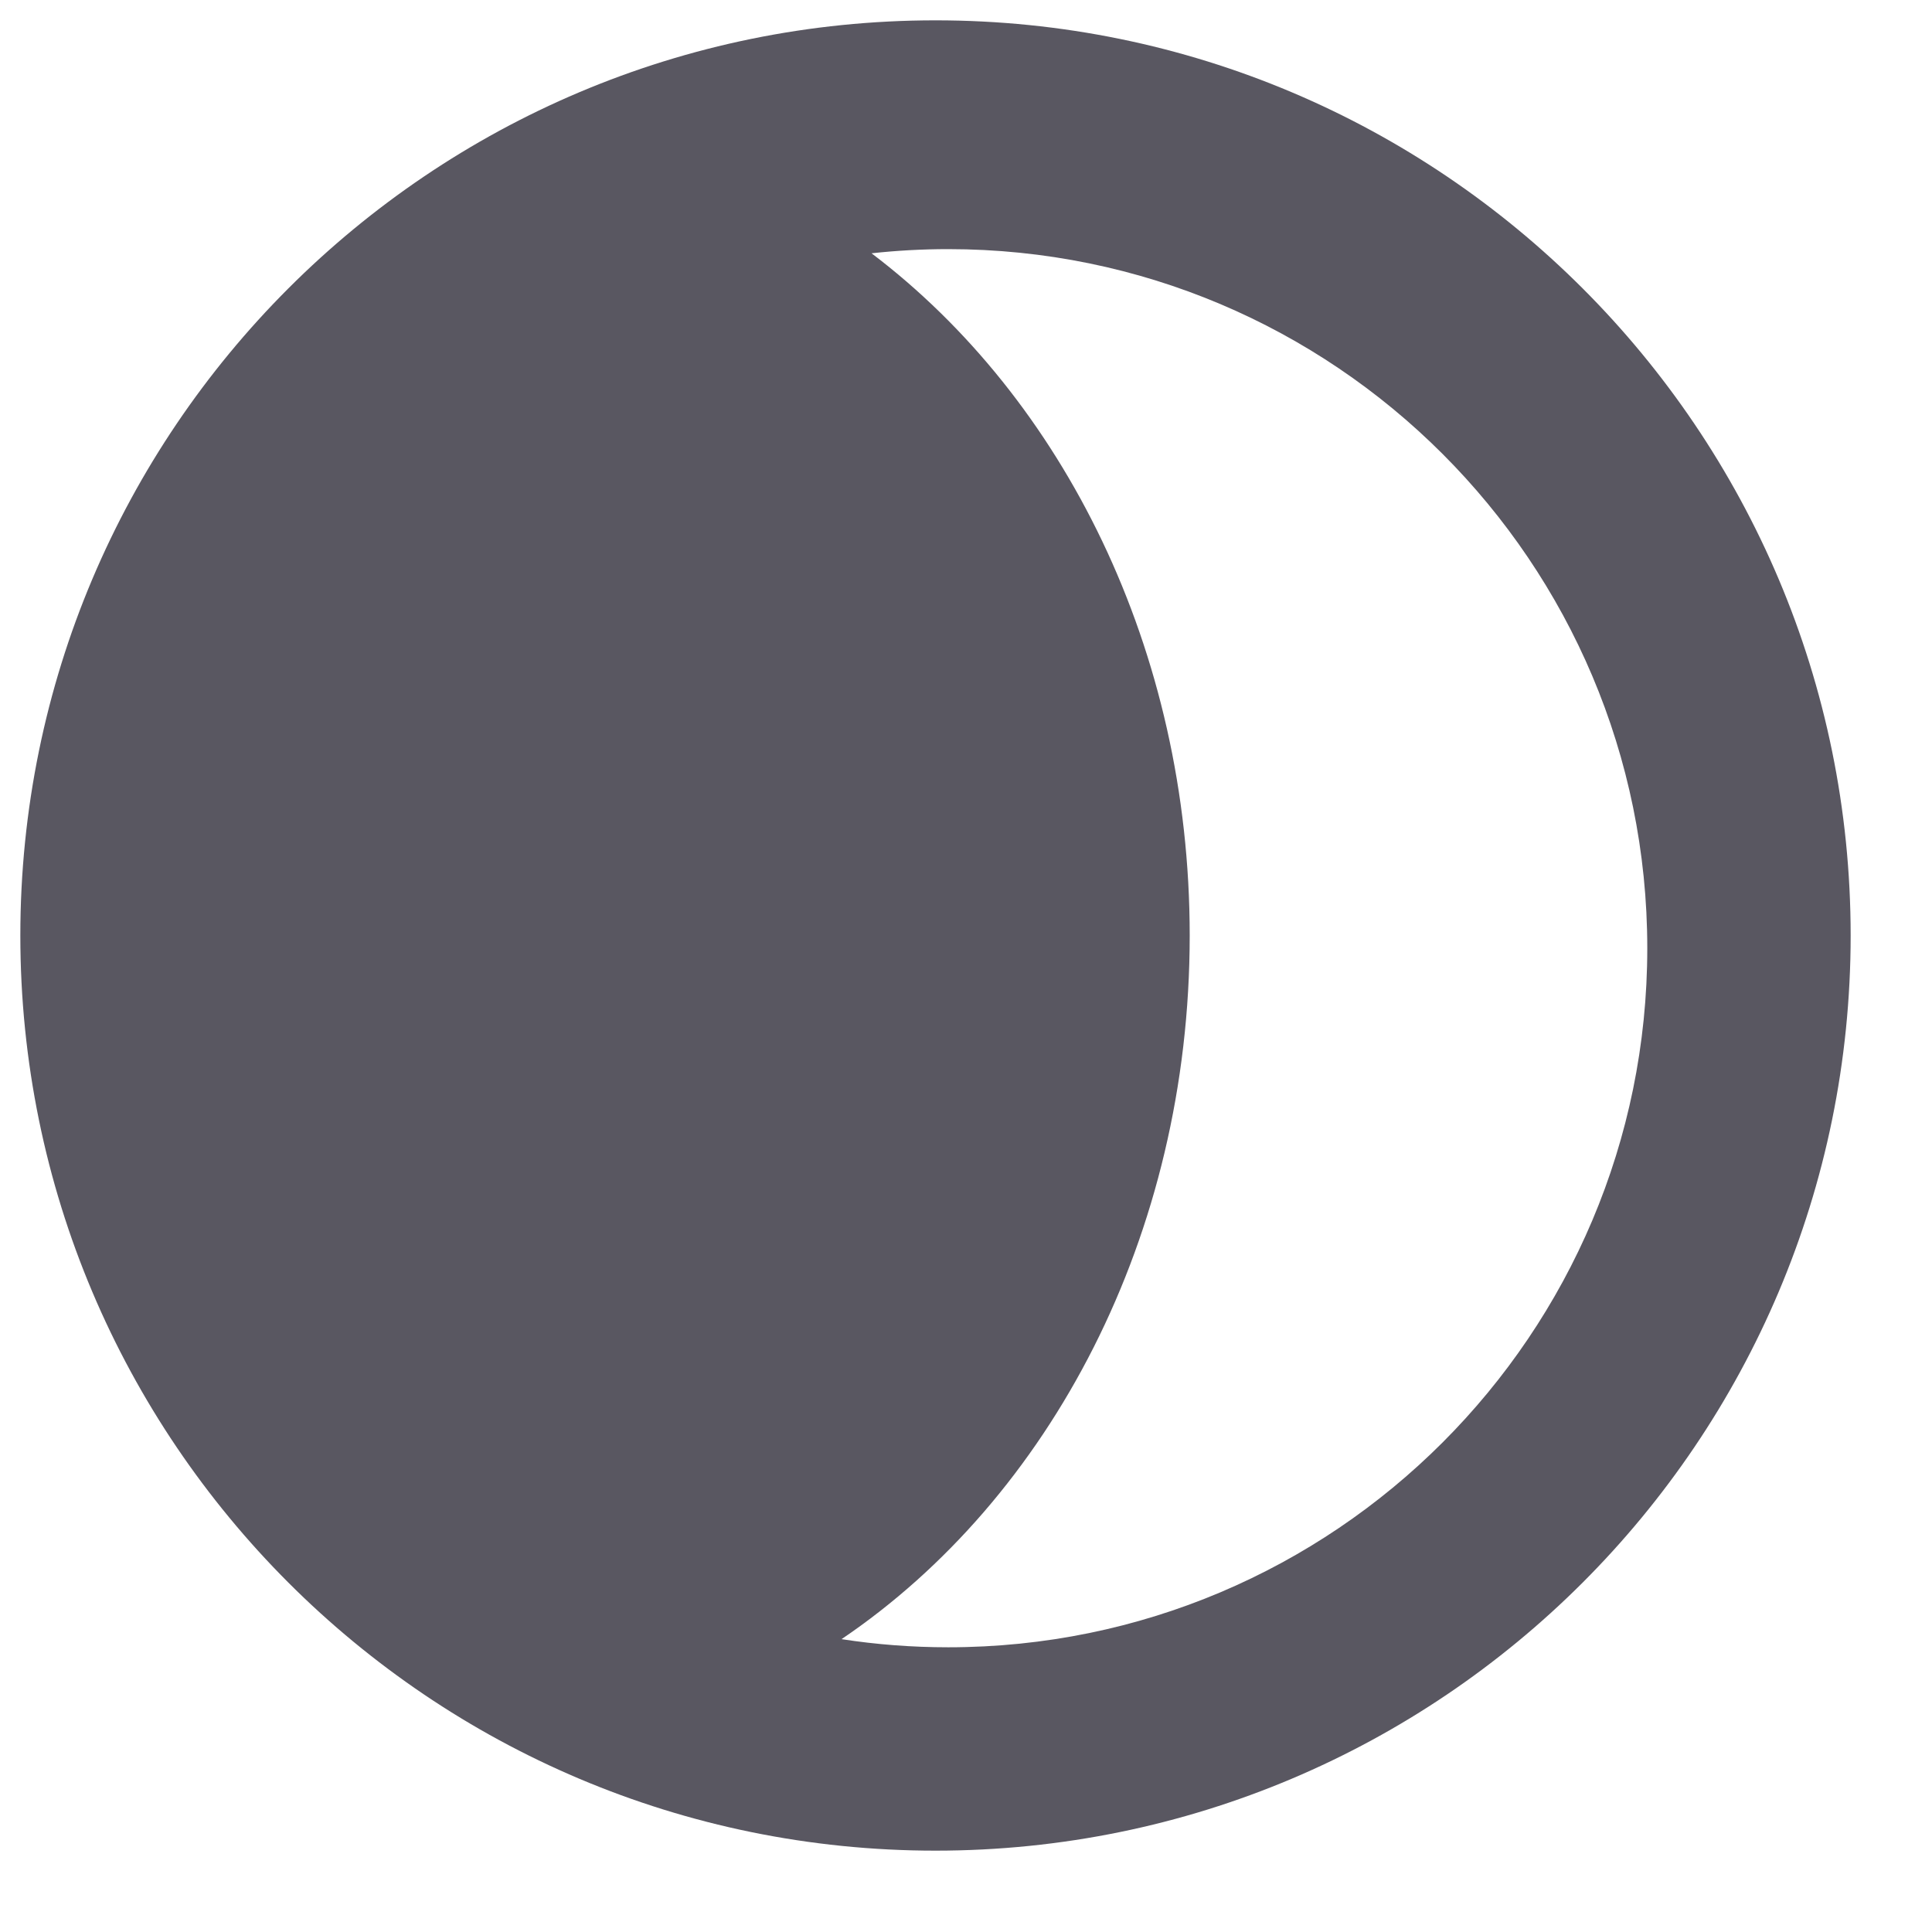
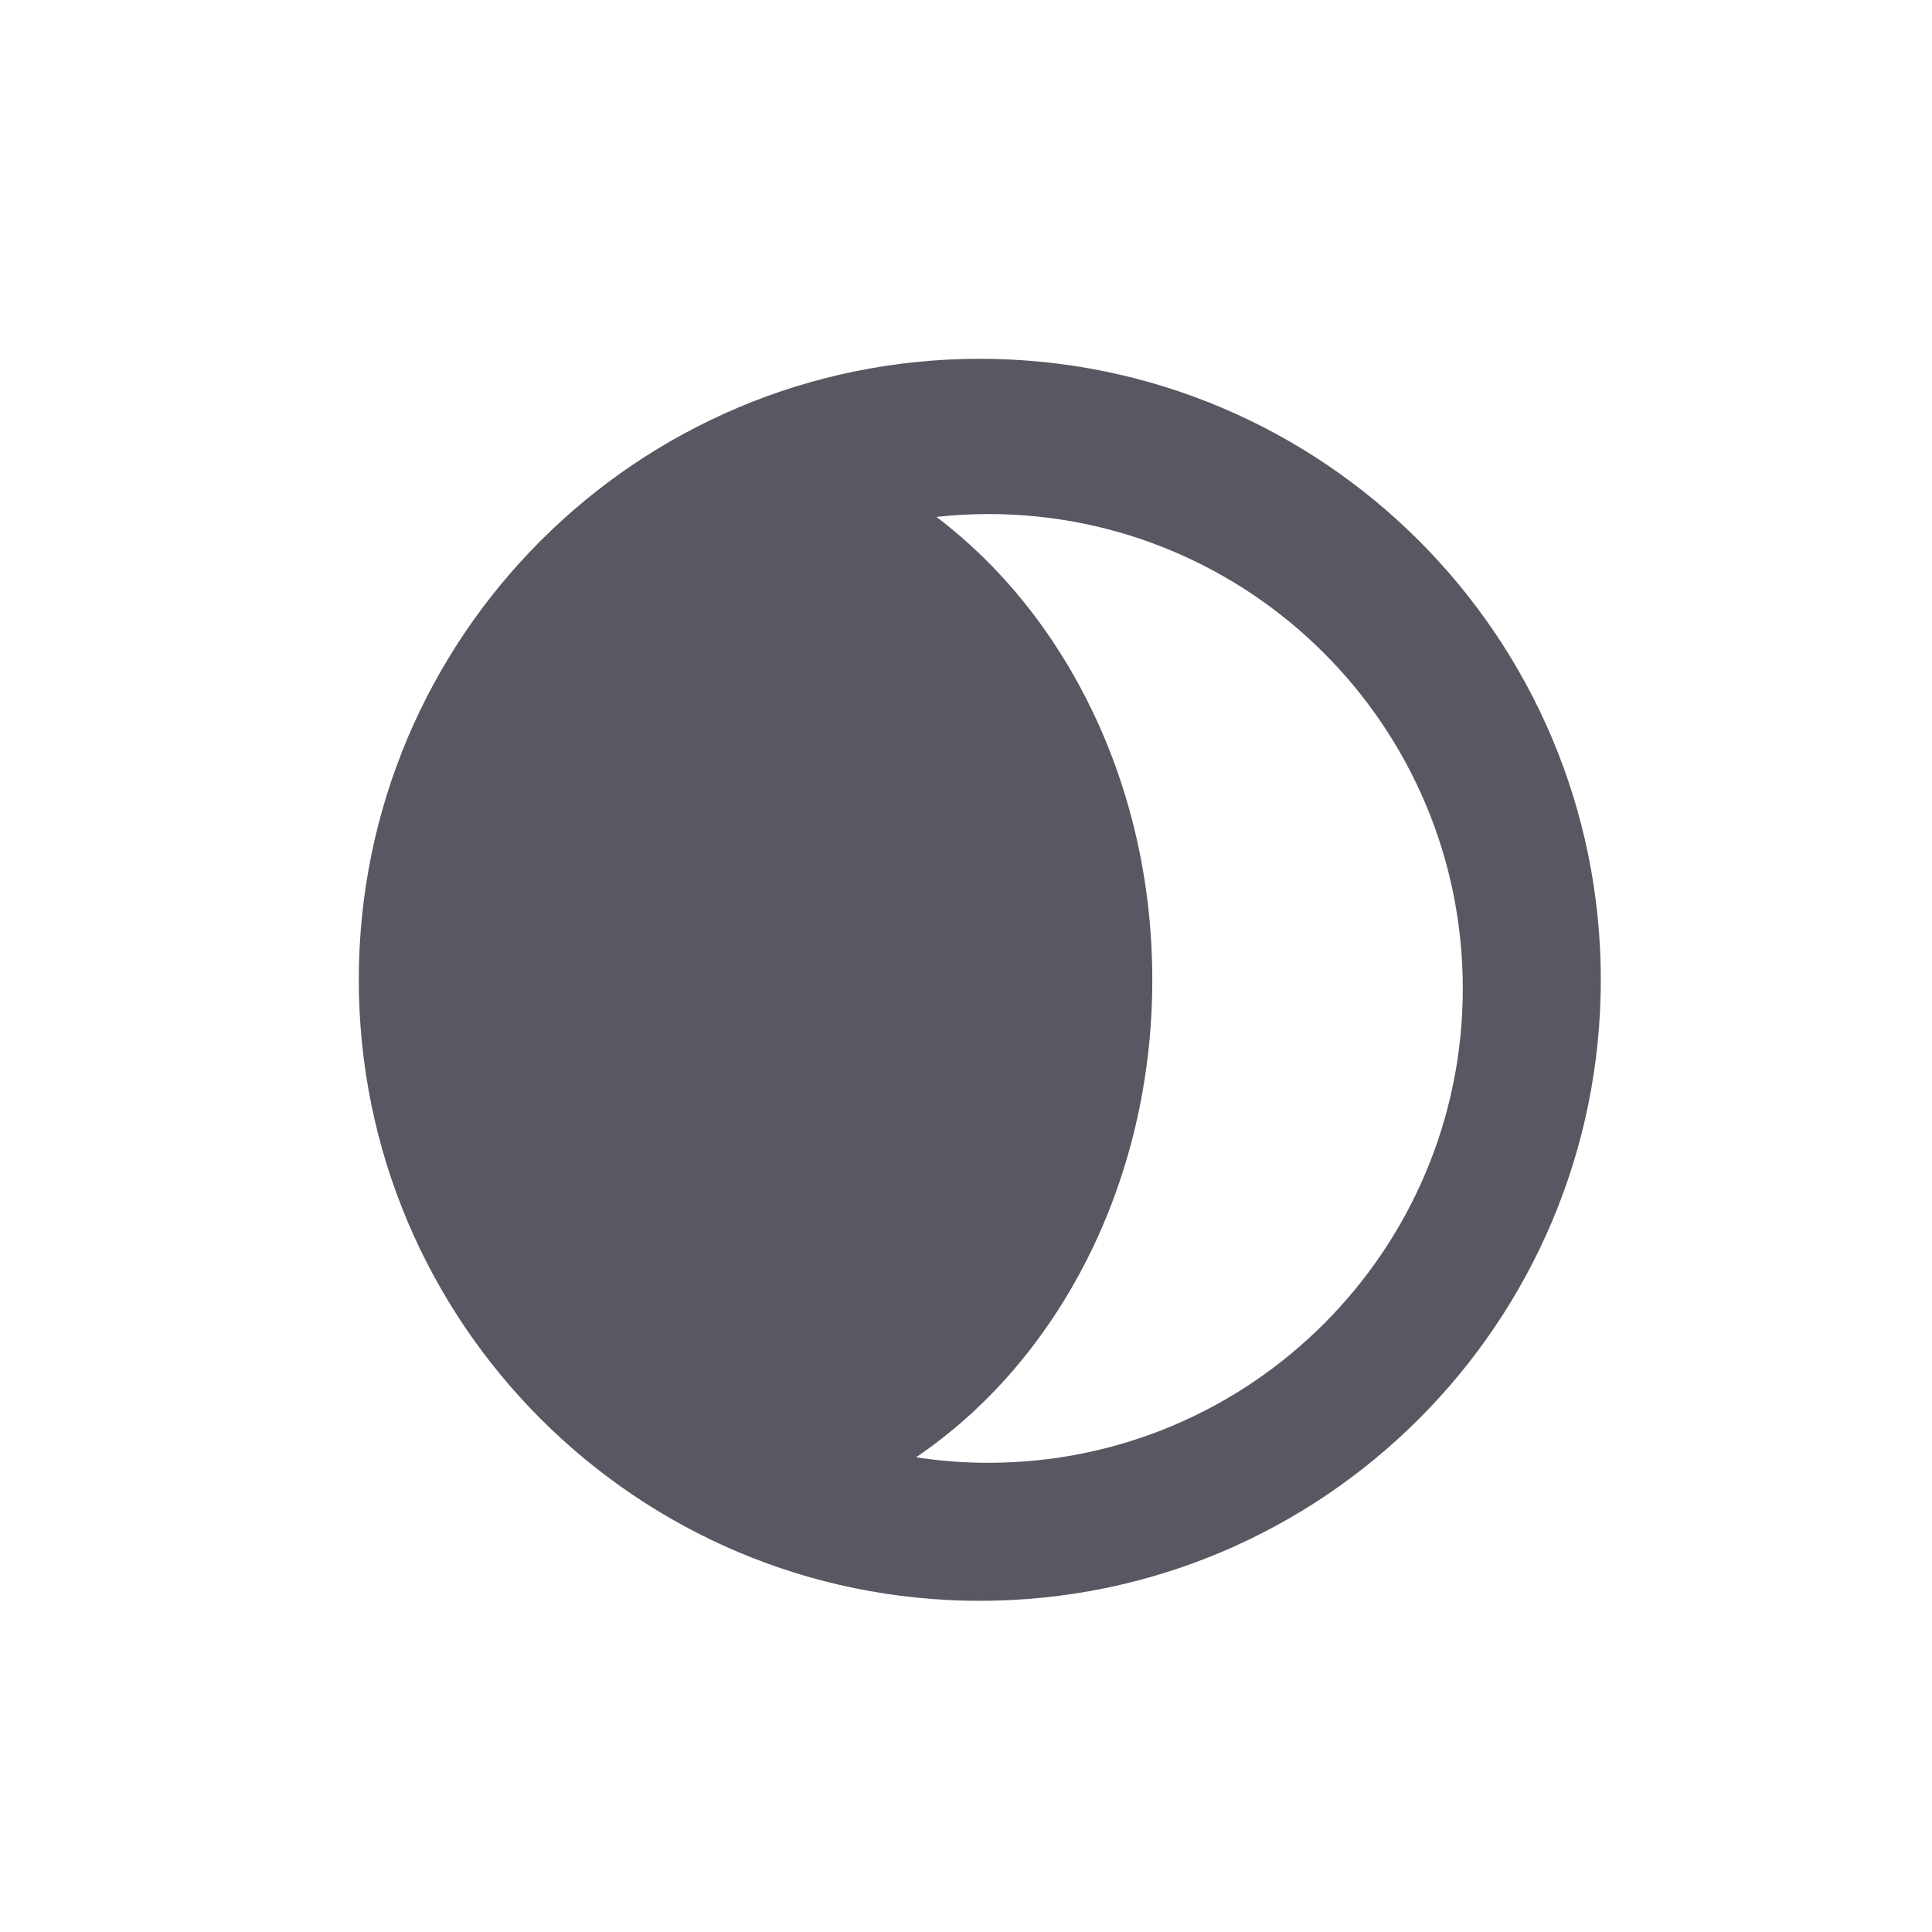
- <svg xmlns="http://www.w3.org/2000/svg" width="19" height="19" viewBox="0 0 19 19" fill="none">
-   <path fill-rule="evenodd" clip-rule="evenodd" d="M8.276 16.12C8.618 16.173 8.969 16.2 9.325 16.2C13.122 16.2 16.2 13.122 16.2 9.325C16.2 5.528 13.122 2.45 9.325 2.45C9.07 2.45 8.819 2.464 8.571 2.491C10.455 3.918 11.7 6.39 11.7 9.2C11.7 12.155 10.324 14.735 8.276 16.12ZM9.2 18.2C14.171 18.2 18.2 14.171 18.2 9.2C18.2 4.229 14.171 0.2 9.2 0.2C4.23 0.2 0.2 4.229 0.2 9.2C0.2 14.171 4.23 18.2 9.2 18.2Z" fill="#595761" />
+ <svg xmlns="http://www.w3.org/2000/svg" width="28" height="28" viewBox="0 0 28 28" fill="none">
+   <path fill-rule="evenodd" clip-rule="evenodd" d="M13.276 21.12C13.618 21.173 13.969 21.2 14.325 21.2C18.122 21.2 21.2 18.122 21.2 14.325C21.2 10.528 18.122 7.45 14.325 7.45C14.07 7.45 13.819 7.464 13.571 7.491C15.455 8.918 16.7 11.39 16.7 14.2C16.7 17.154 15.324 19.735 13.276 21.12ZM14.2 23.2C19.171 23.2 23.2 19.171 23.2 14.2C23.2 9.229 19.171 5.2 14.2 5.2C9.23 5.2 5.2 9.229 5.2 14.2C5.2 19.171 9.23 23.2 14.2 23.2Z" fill="#595761" />
</svg>
